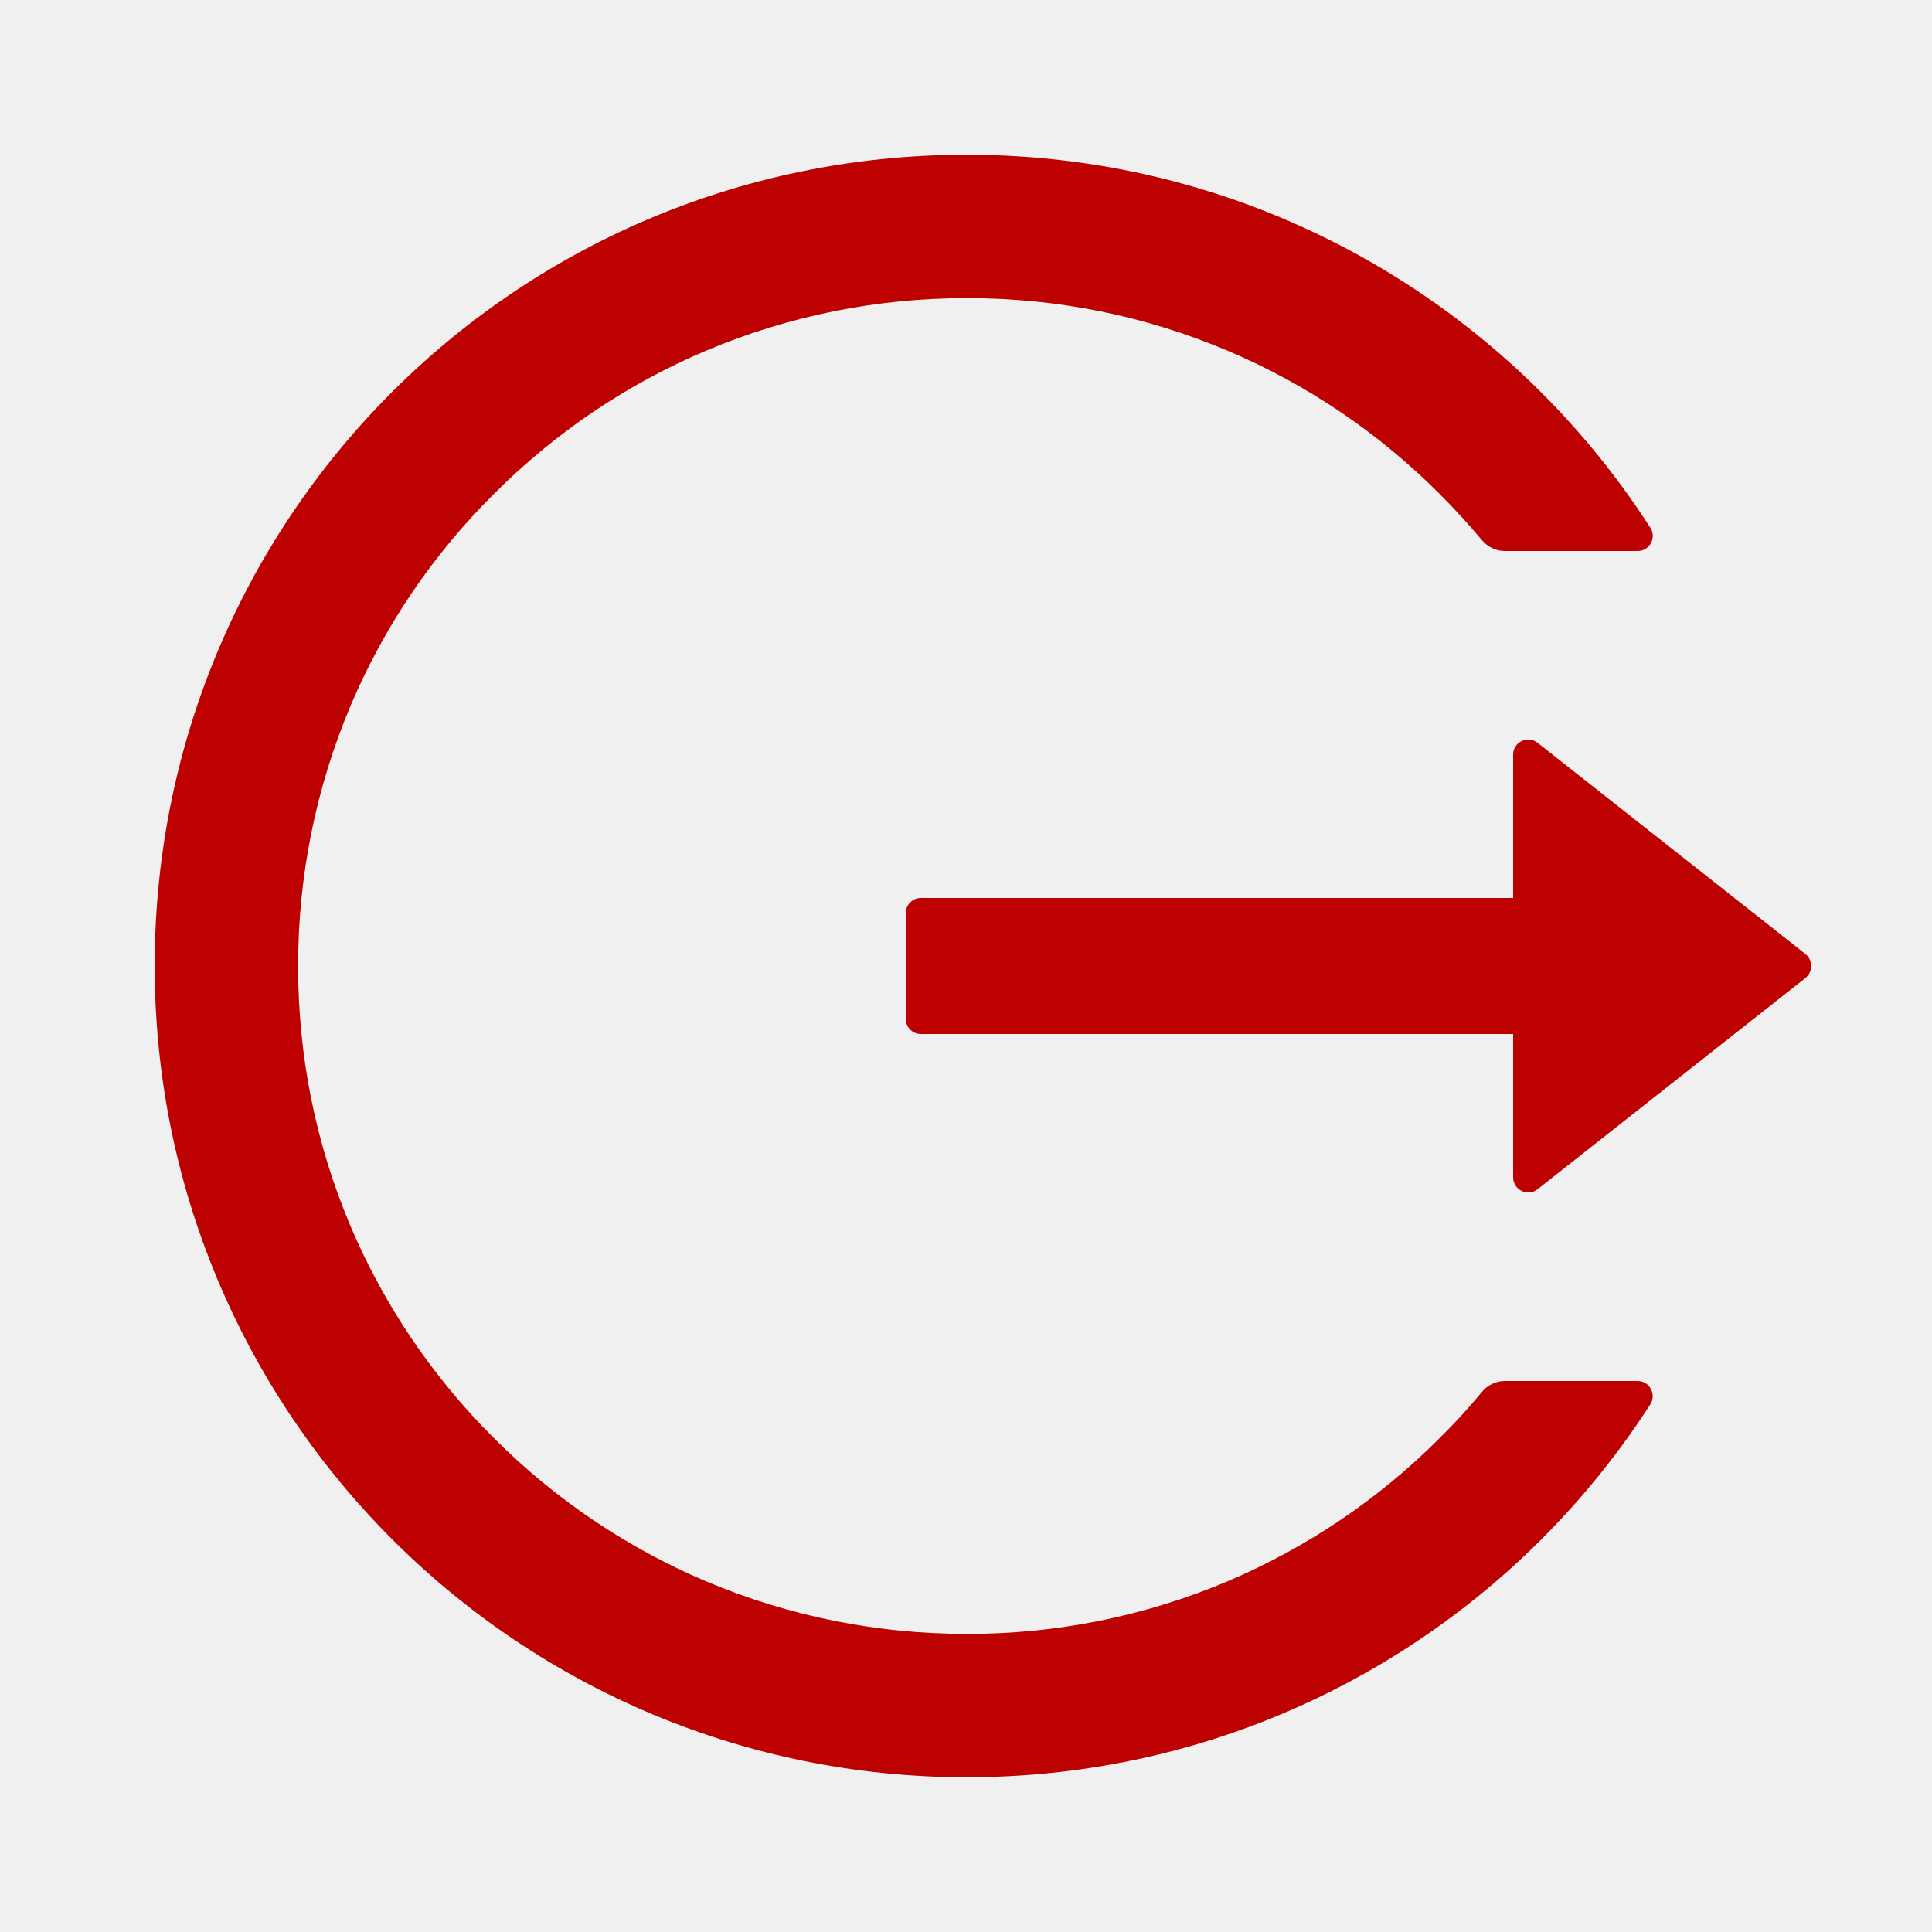
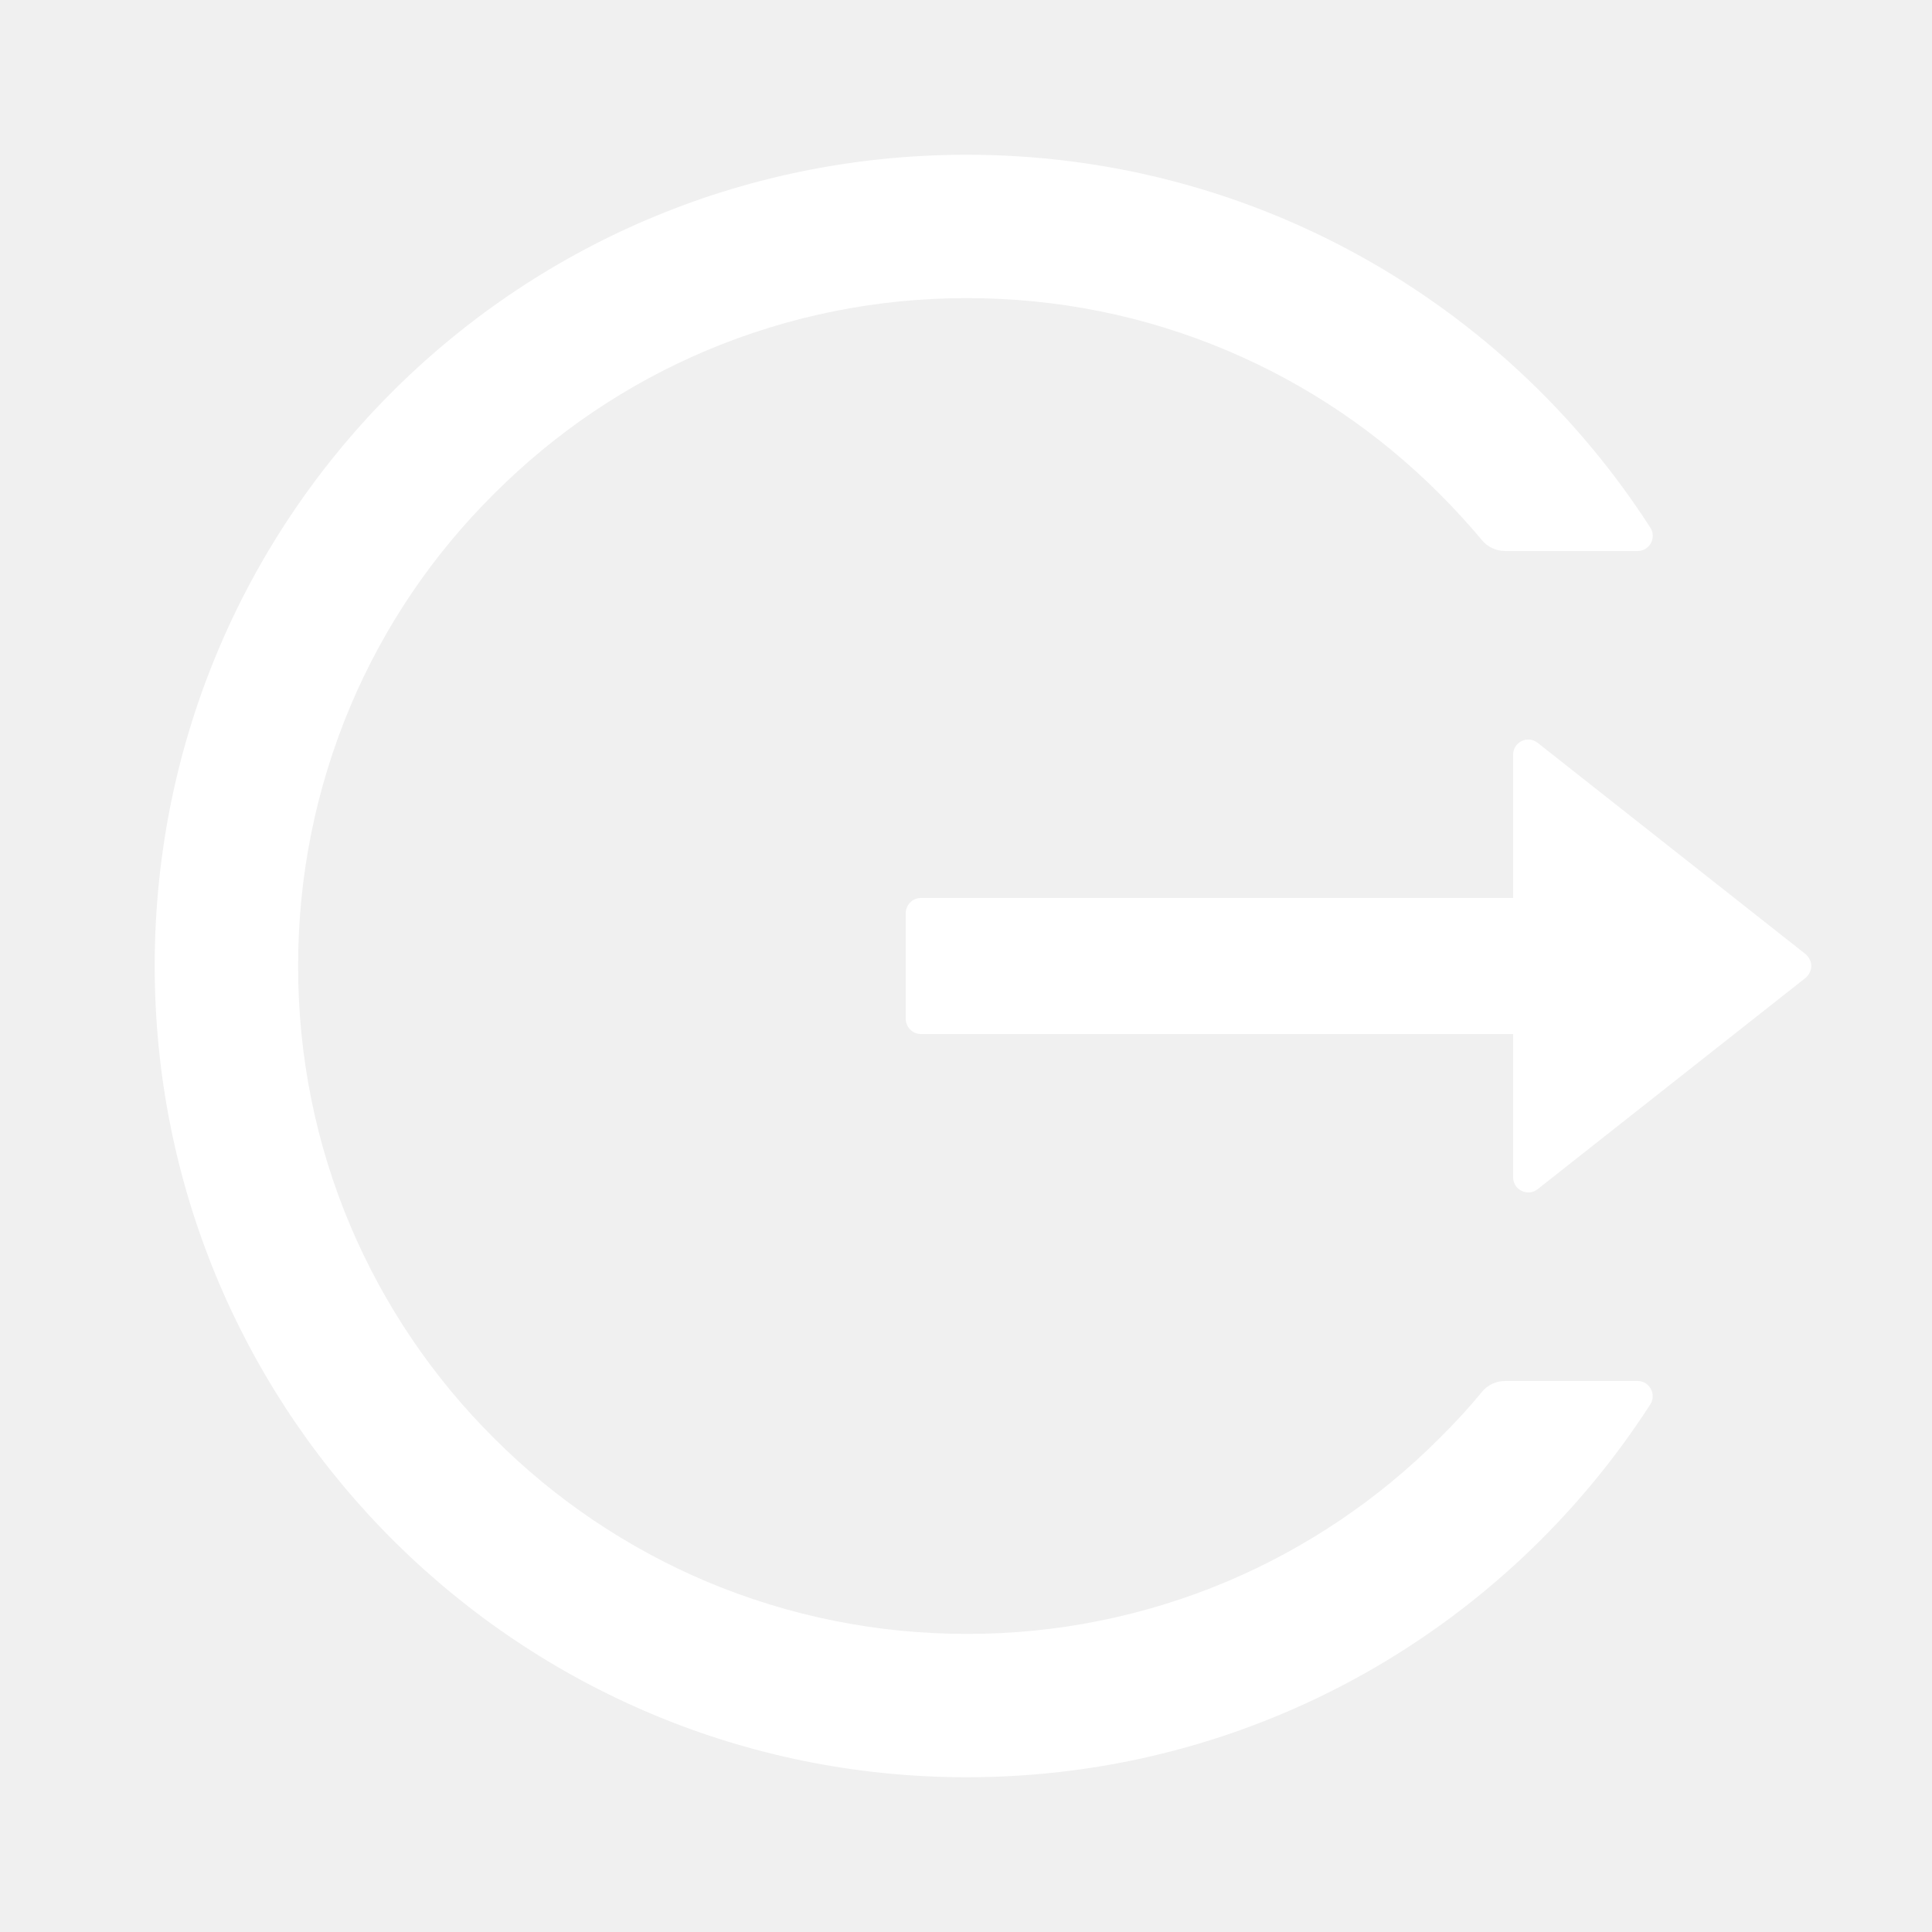
<svg xmlns="http://www.w3.org/2000/svg" width="20" height="20" viewBox="0 0 10 10" fill="none">
-   <path d="M8.477 7.148H7.79C7.743 7.148 7.699 7.169 7.67 7.205C7.602 7.288 7.528 7.368 7.451 7.444C7.136 7.76 6.762 8.012 6.351 8.186C5.924 8.366 5.466 8.458 5.004 8.457C4.536 8.457 4.083 8.365 3.657 8.186C3.246 8.012 2.872 7.76 2.557 7.444C2.241 7.13 1.988 6.756 1.814 6.346C1.634 5.92 1.543 5.468 1.543 5C1.543 4.532 1.635 4.08 1.814 3.654C1.988 3.243 2.238 2.873 2.557 2.556C2.875 2.238 3.245 1.988 3.657 1.814C4.083 1.635 4.536 1.543 5.004 1.543C5.472 1.543 5.925 1.634 6.351 1.814C6.763 1.988 7.133 2.238 7.451 2.556C7.528 2.633 7.601 2.713 7.67 2.795C7.699 2.831 7.744 2.852 7.79 2.852H8.477C8.538 2.852 8.576 2.783 8.542 2.731C7.793 1.567 6.482 0.797 4.993 0.801C2.653 0.807 0.777 2.706 0.801 5.043C0.824 7.343 2.697 9.199 5.004 9.199C6.489 9.199 7.794 8.43 8.542 7.269C8.575 7.217 8.538 7.148 8.477 7.148ZM9.345 4.938L7.959 3.845C7.907 3.804 7.832 3.841 7.832 3.906V4.648H4.766C4.723 4.648 4.688 4.684 4.688 4.727V5.273C4.688 5.316 4.723 5.352 4.766 5.352H7.832V6.094C7.832 6.159 7.908 6.196 7.959 6.155L9.345 5.062C9.354 5.054 9.362 5.045 9.367 5.034C9.372 5.024 9.375 5.012 9.375 5C9.375 4.988 9.372 4.976 9.367 4.966C9.362 4.955 9.354 4.946 9.345 4.938V4.938Z" fill="#bd0000" />
+   <path d="M8.477 7.148H7.79C7.743 7.148 7.699 7.169 7.67 7.205C7.602 7.288 7.528 7.368 7.451 7.444C7.136 7.76 6.762 8.012 6.351 8.186C5.924 8.366 5.466 8.458 5.004 8.457C4.536 8.457 4.083 8.365 3.657 8.186C3.246 8.012 2.872 7.76 2.557 7.444C2.241 7.13 1.988 6.756 1.814 6.346C1.634 5.92 1.543 5.468 1.543 5C1.543 4.532 1.635 4.08 1.814 3.654C1.988 3.243 2.238 2.873 2.557 2.556C2.875 2.238 3.245 1.988 3.657 1.814C4.083 1.635 4.536 1.543 5.004 1.543C5.472 1.543 5.925 1.634 6.351 1.814C6.763 1.988 7.133 2.238 7.451 2.556C7.528 2.633 7.601 2.713 7.67 2.795C7.699 2.831 7.744 2.852 7.79 2.852H8.477C8.538 2.852 8.576 2.783 8.542 2.731C7.793 1.567 6.482 0.797 4.993 0.801C2.653 0.807 0.777 2.706 0.801 5.043C0.824 7.343 2.697 9.199 5.004 9.199C6.489 9.199 7.794 8.43 8.542 7.269C8.575 7.217 8.538 7.148 8.477 7.148ZM9.345 4.938L7.959 3.845C7.907 3.804 7.832 3.841 7.832 3.906V4.648H4.766C4.723 4.648 4.688 4.684 4.688 4.727V5.273C4.688 5.316 4.723 5.352 4.766 5.352H7.832V6.094C7.832 6.159 7.908 6.196 7.959 6.155L9.345 5.062C9.354 5.054 9.362 5.045 9.367 5.034C9.372 5.024 9.375 5.012 9.375 5C9.375 4.988 9.372 4.976 9.367 4.966C9.362 4.955 9.354 4.946 9.345 4.938V4.938Z" fill="#fff" />
</svg>
